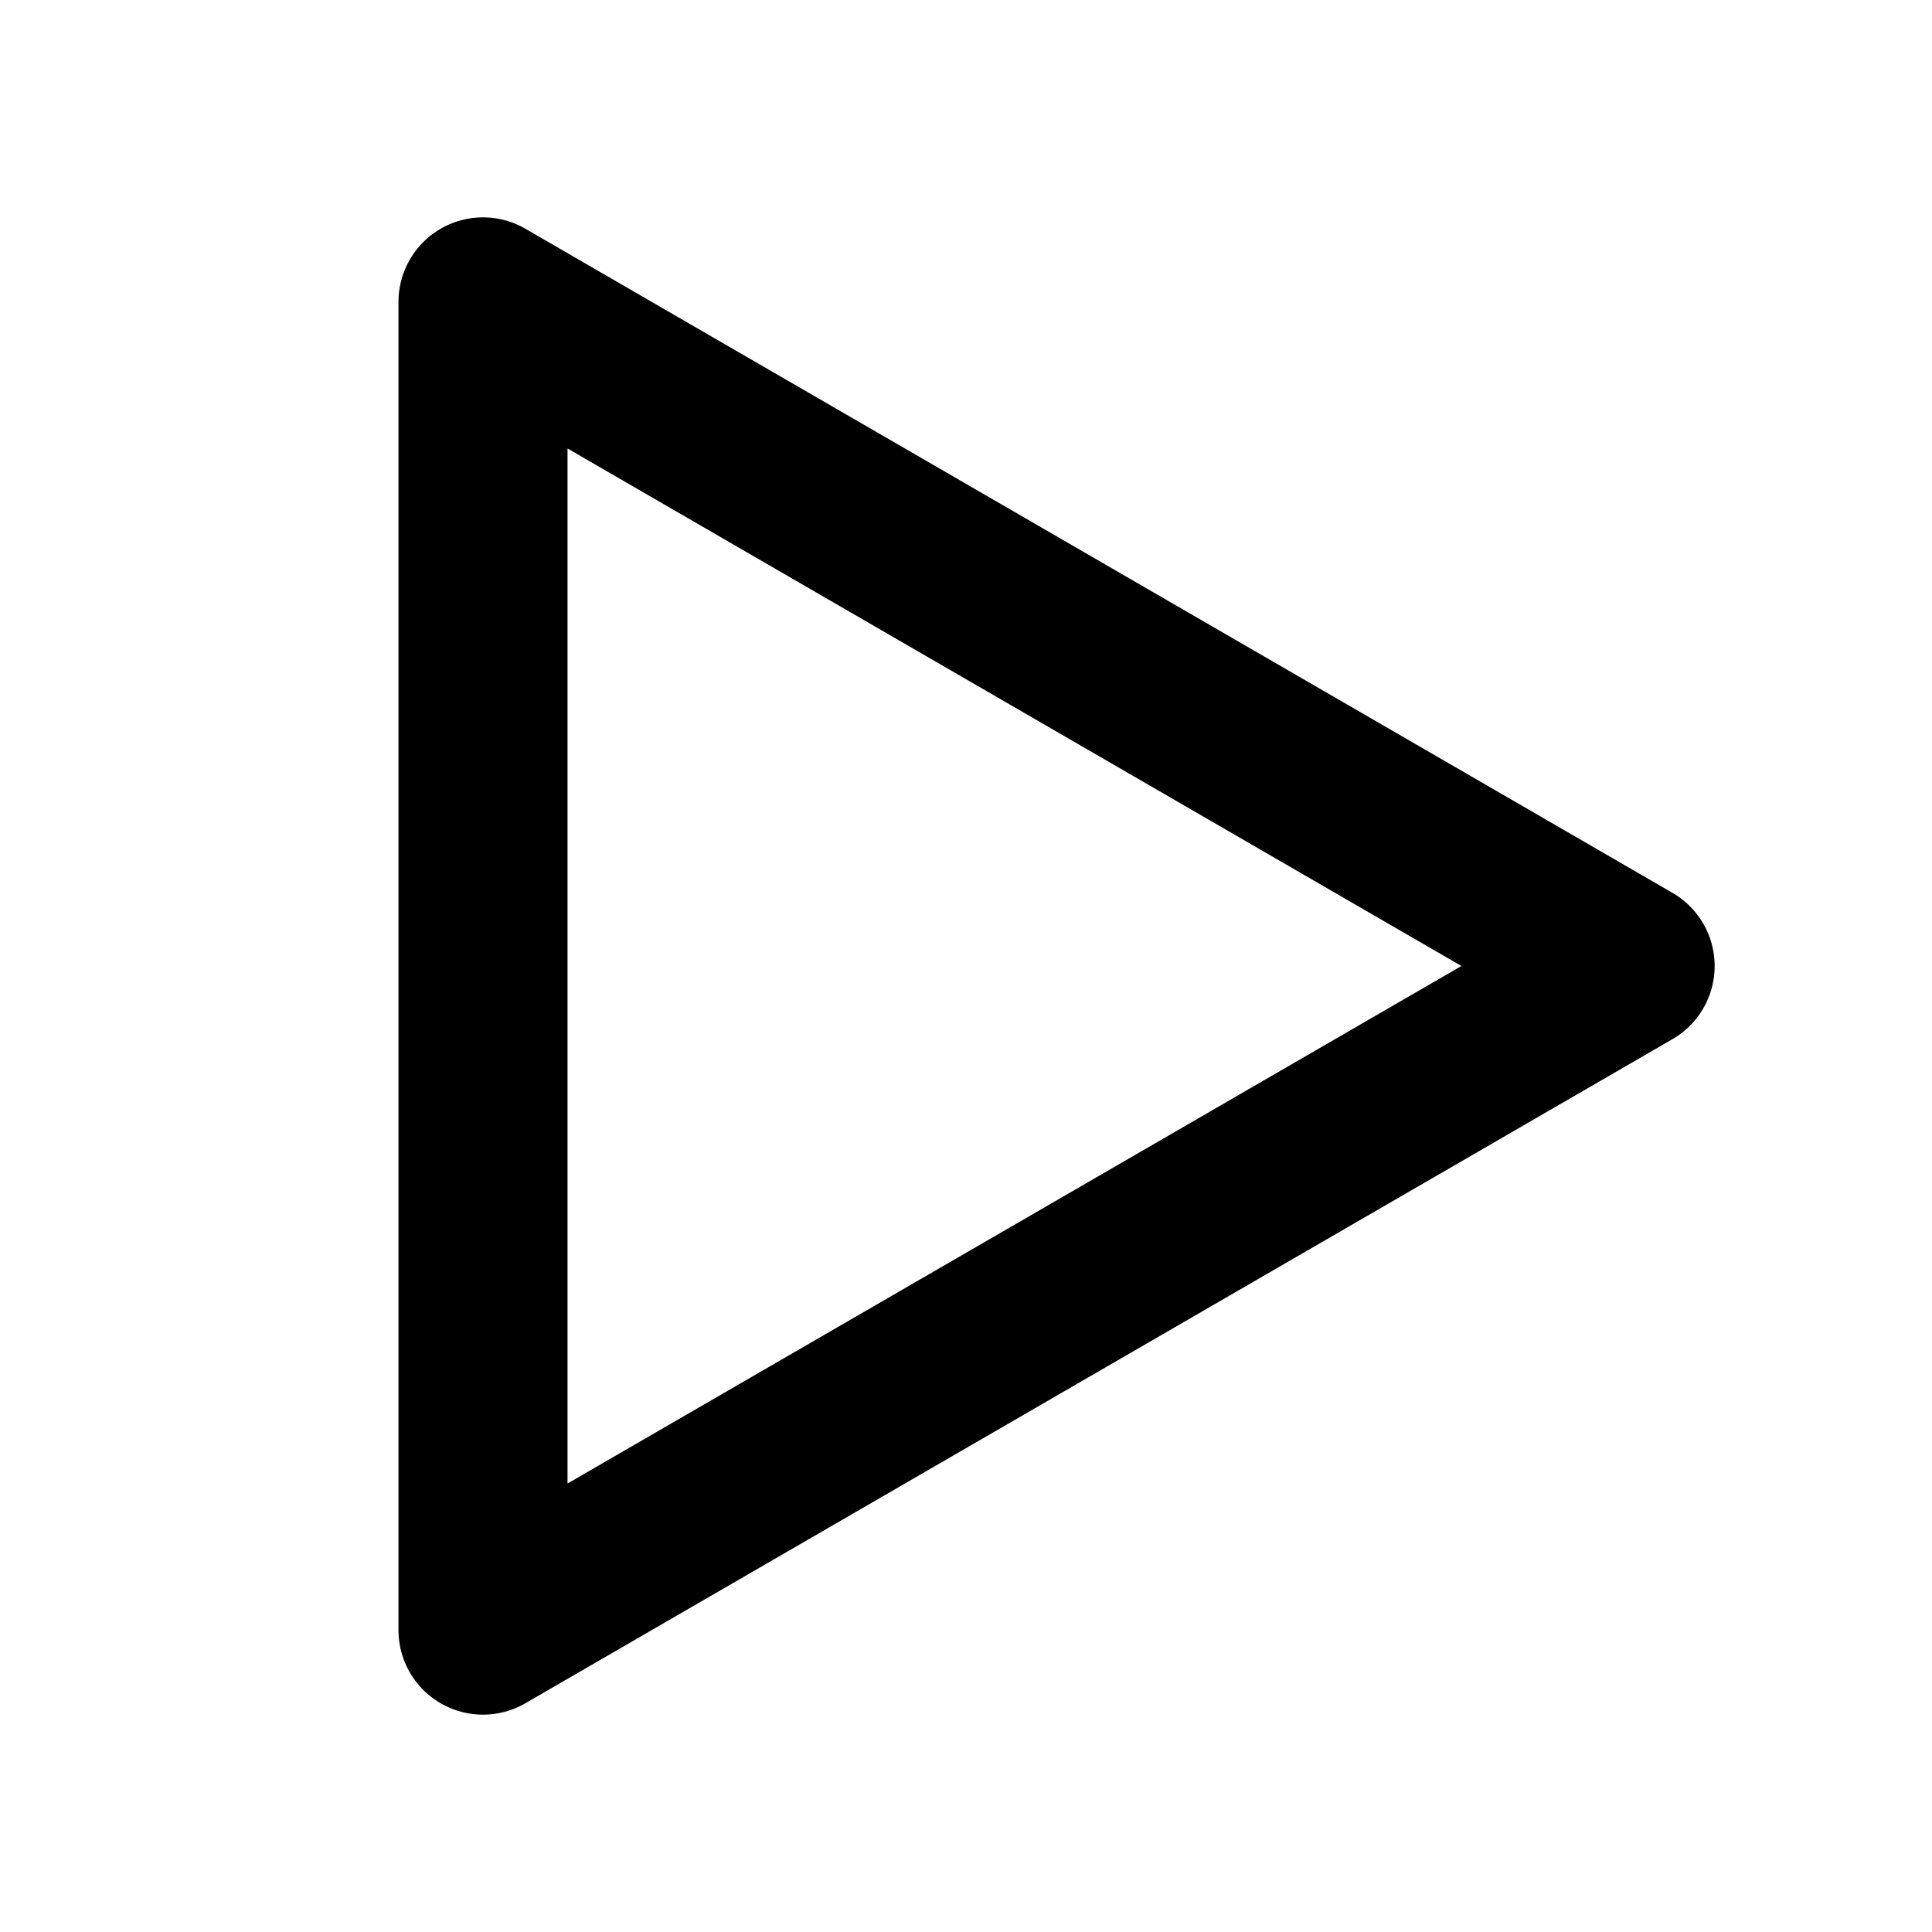
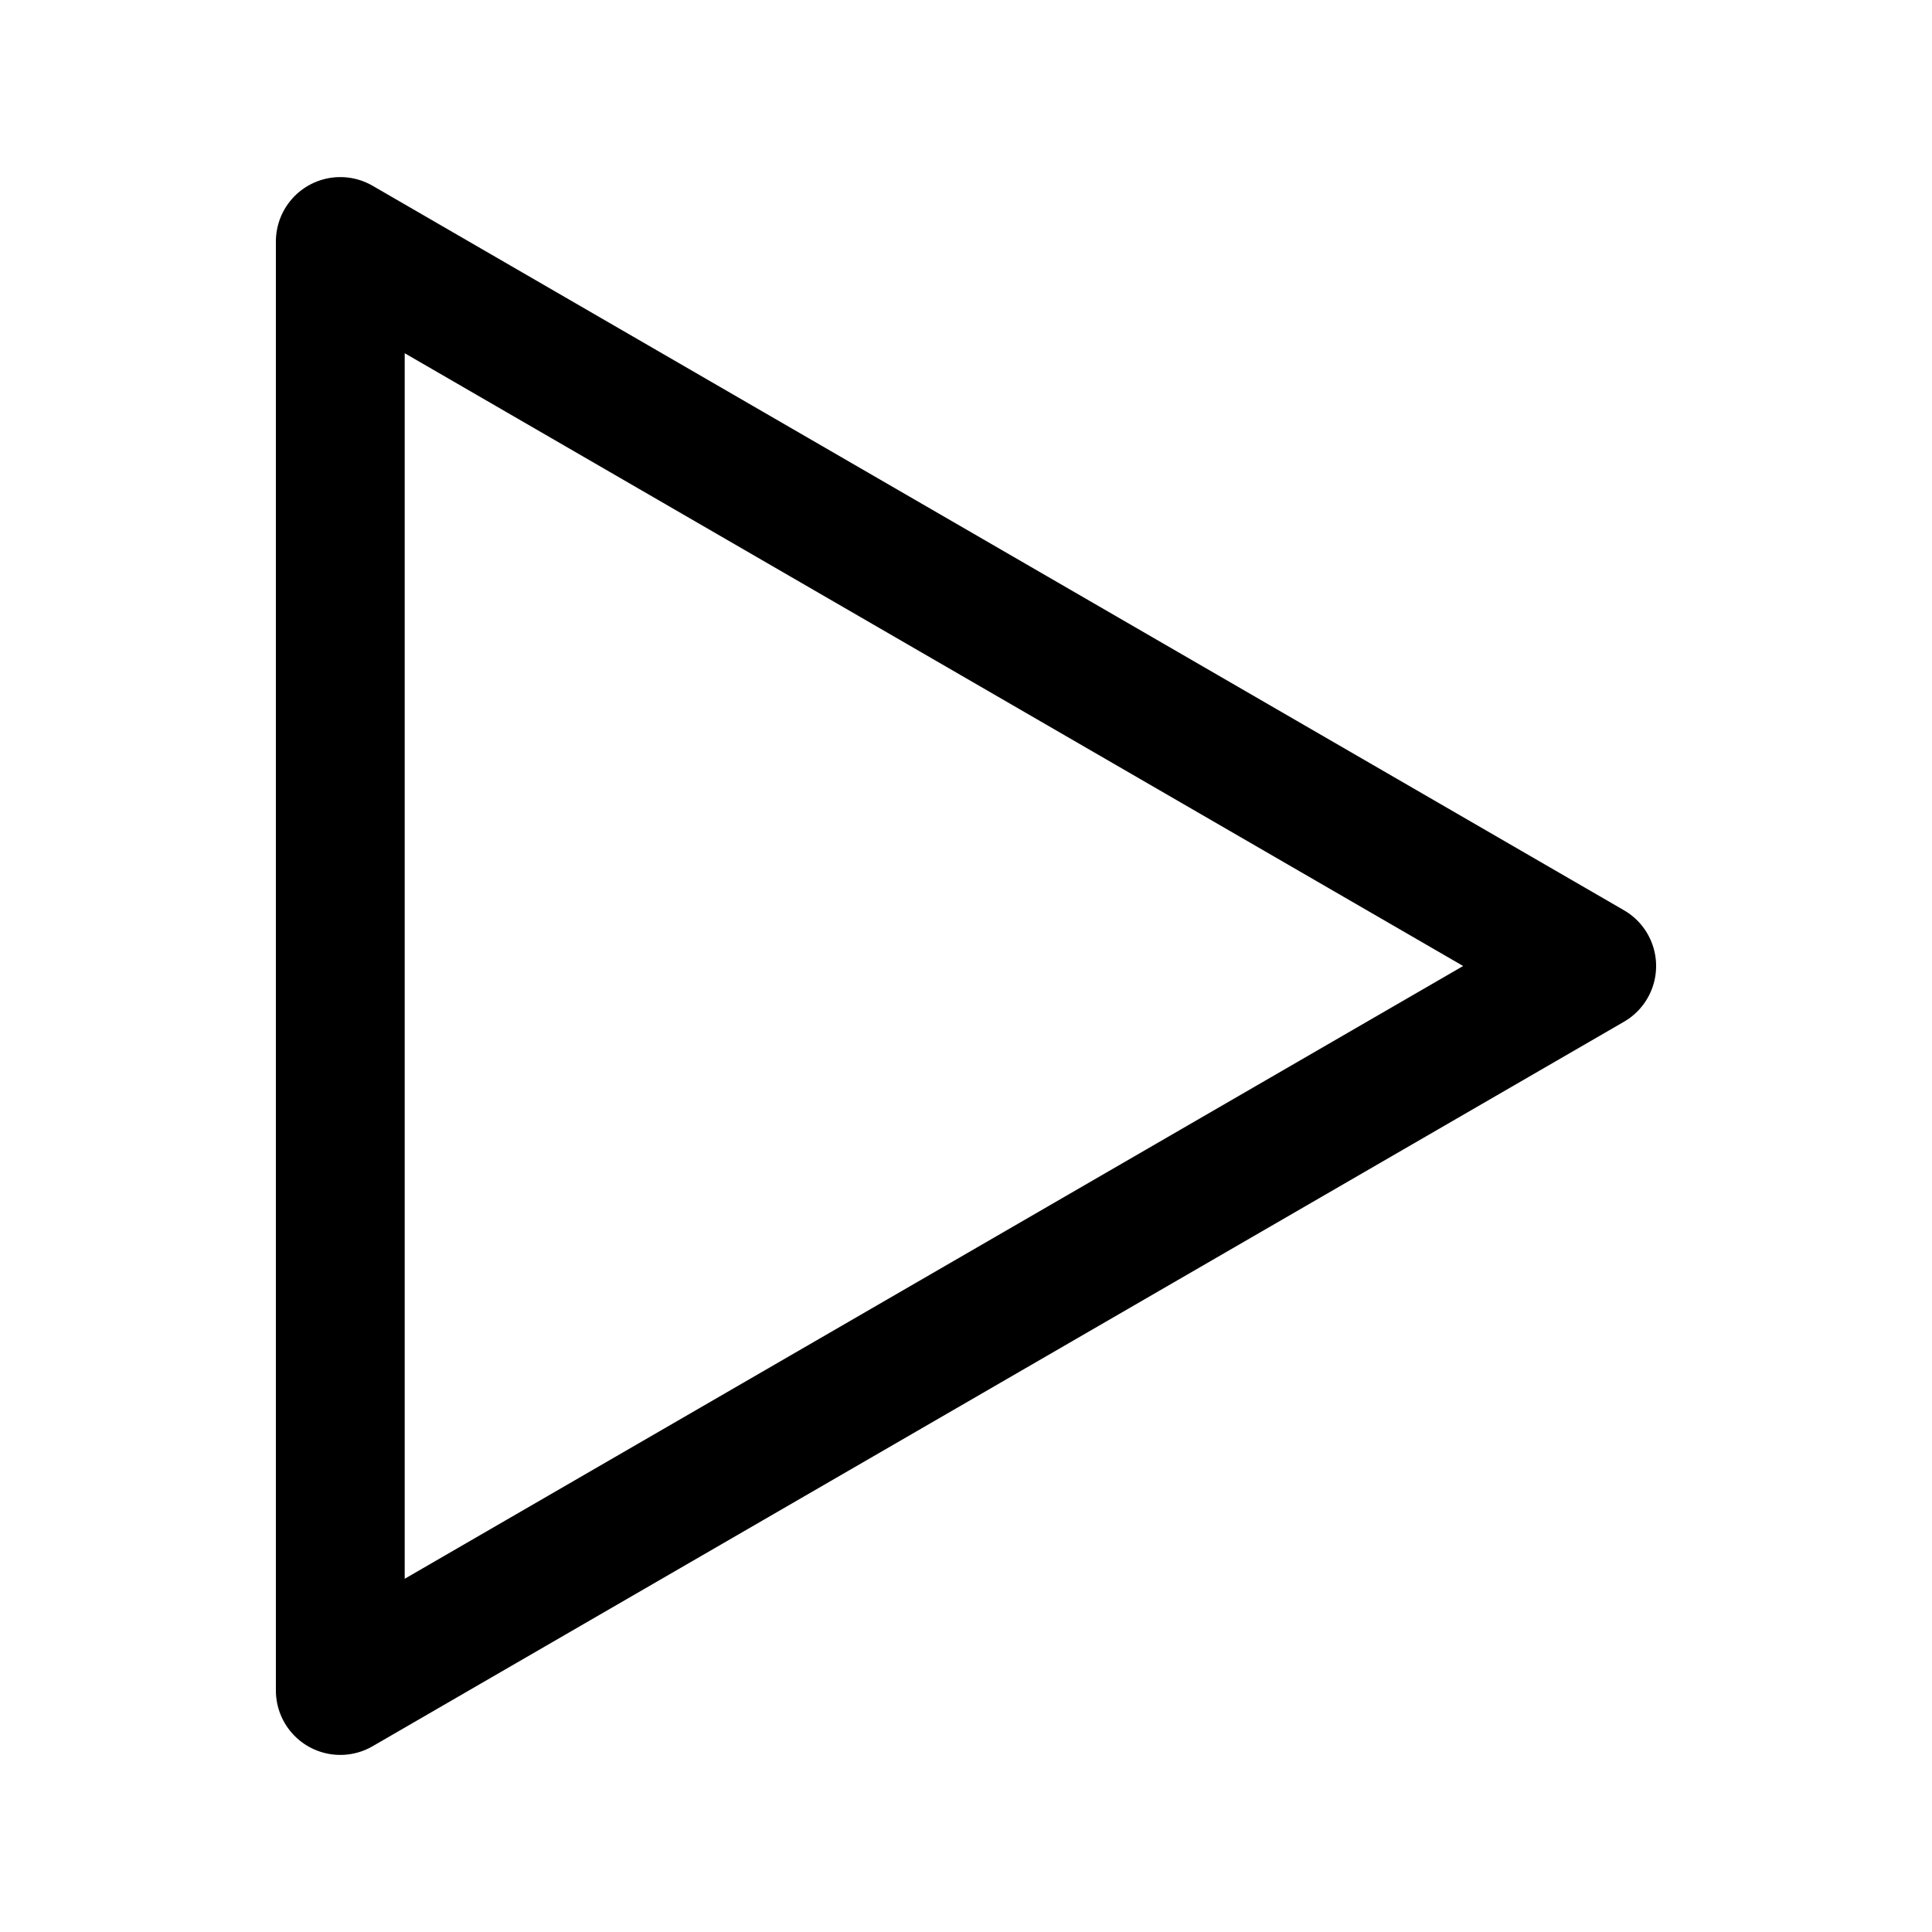
- <svg xmlns="http://www.w3.org/2000/svg" viewBox="0 0 16 16" fill="none" stroke="currentColor" stroke-width="1.4" stroke-linecap="round" stroke-linejoin="round">
-   <path d="M4 2.5v11L13.5 8Z" />
+ <svg xmlns="http://www.w3.org/2000/svg" viewBox="0 0 24 24" preserveAspectRatio="xMidYMid meet" fill="none" stroke="currentColor" stroke-width="1.6" stroke-linecap="round" stroke-linejoin="round">
+   <g transform="translate(12 12) scale(1.636364) translate(-8.75 -8)" stroke-width="0.978">
+     <path d="M4 2.5v11L13.5 8Z" />
+   </g>
</svg>
